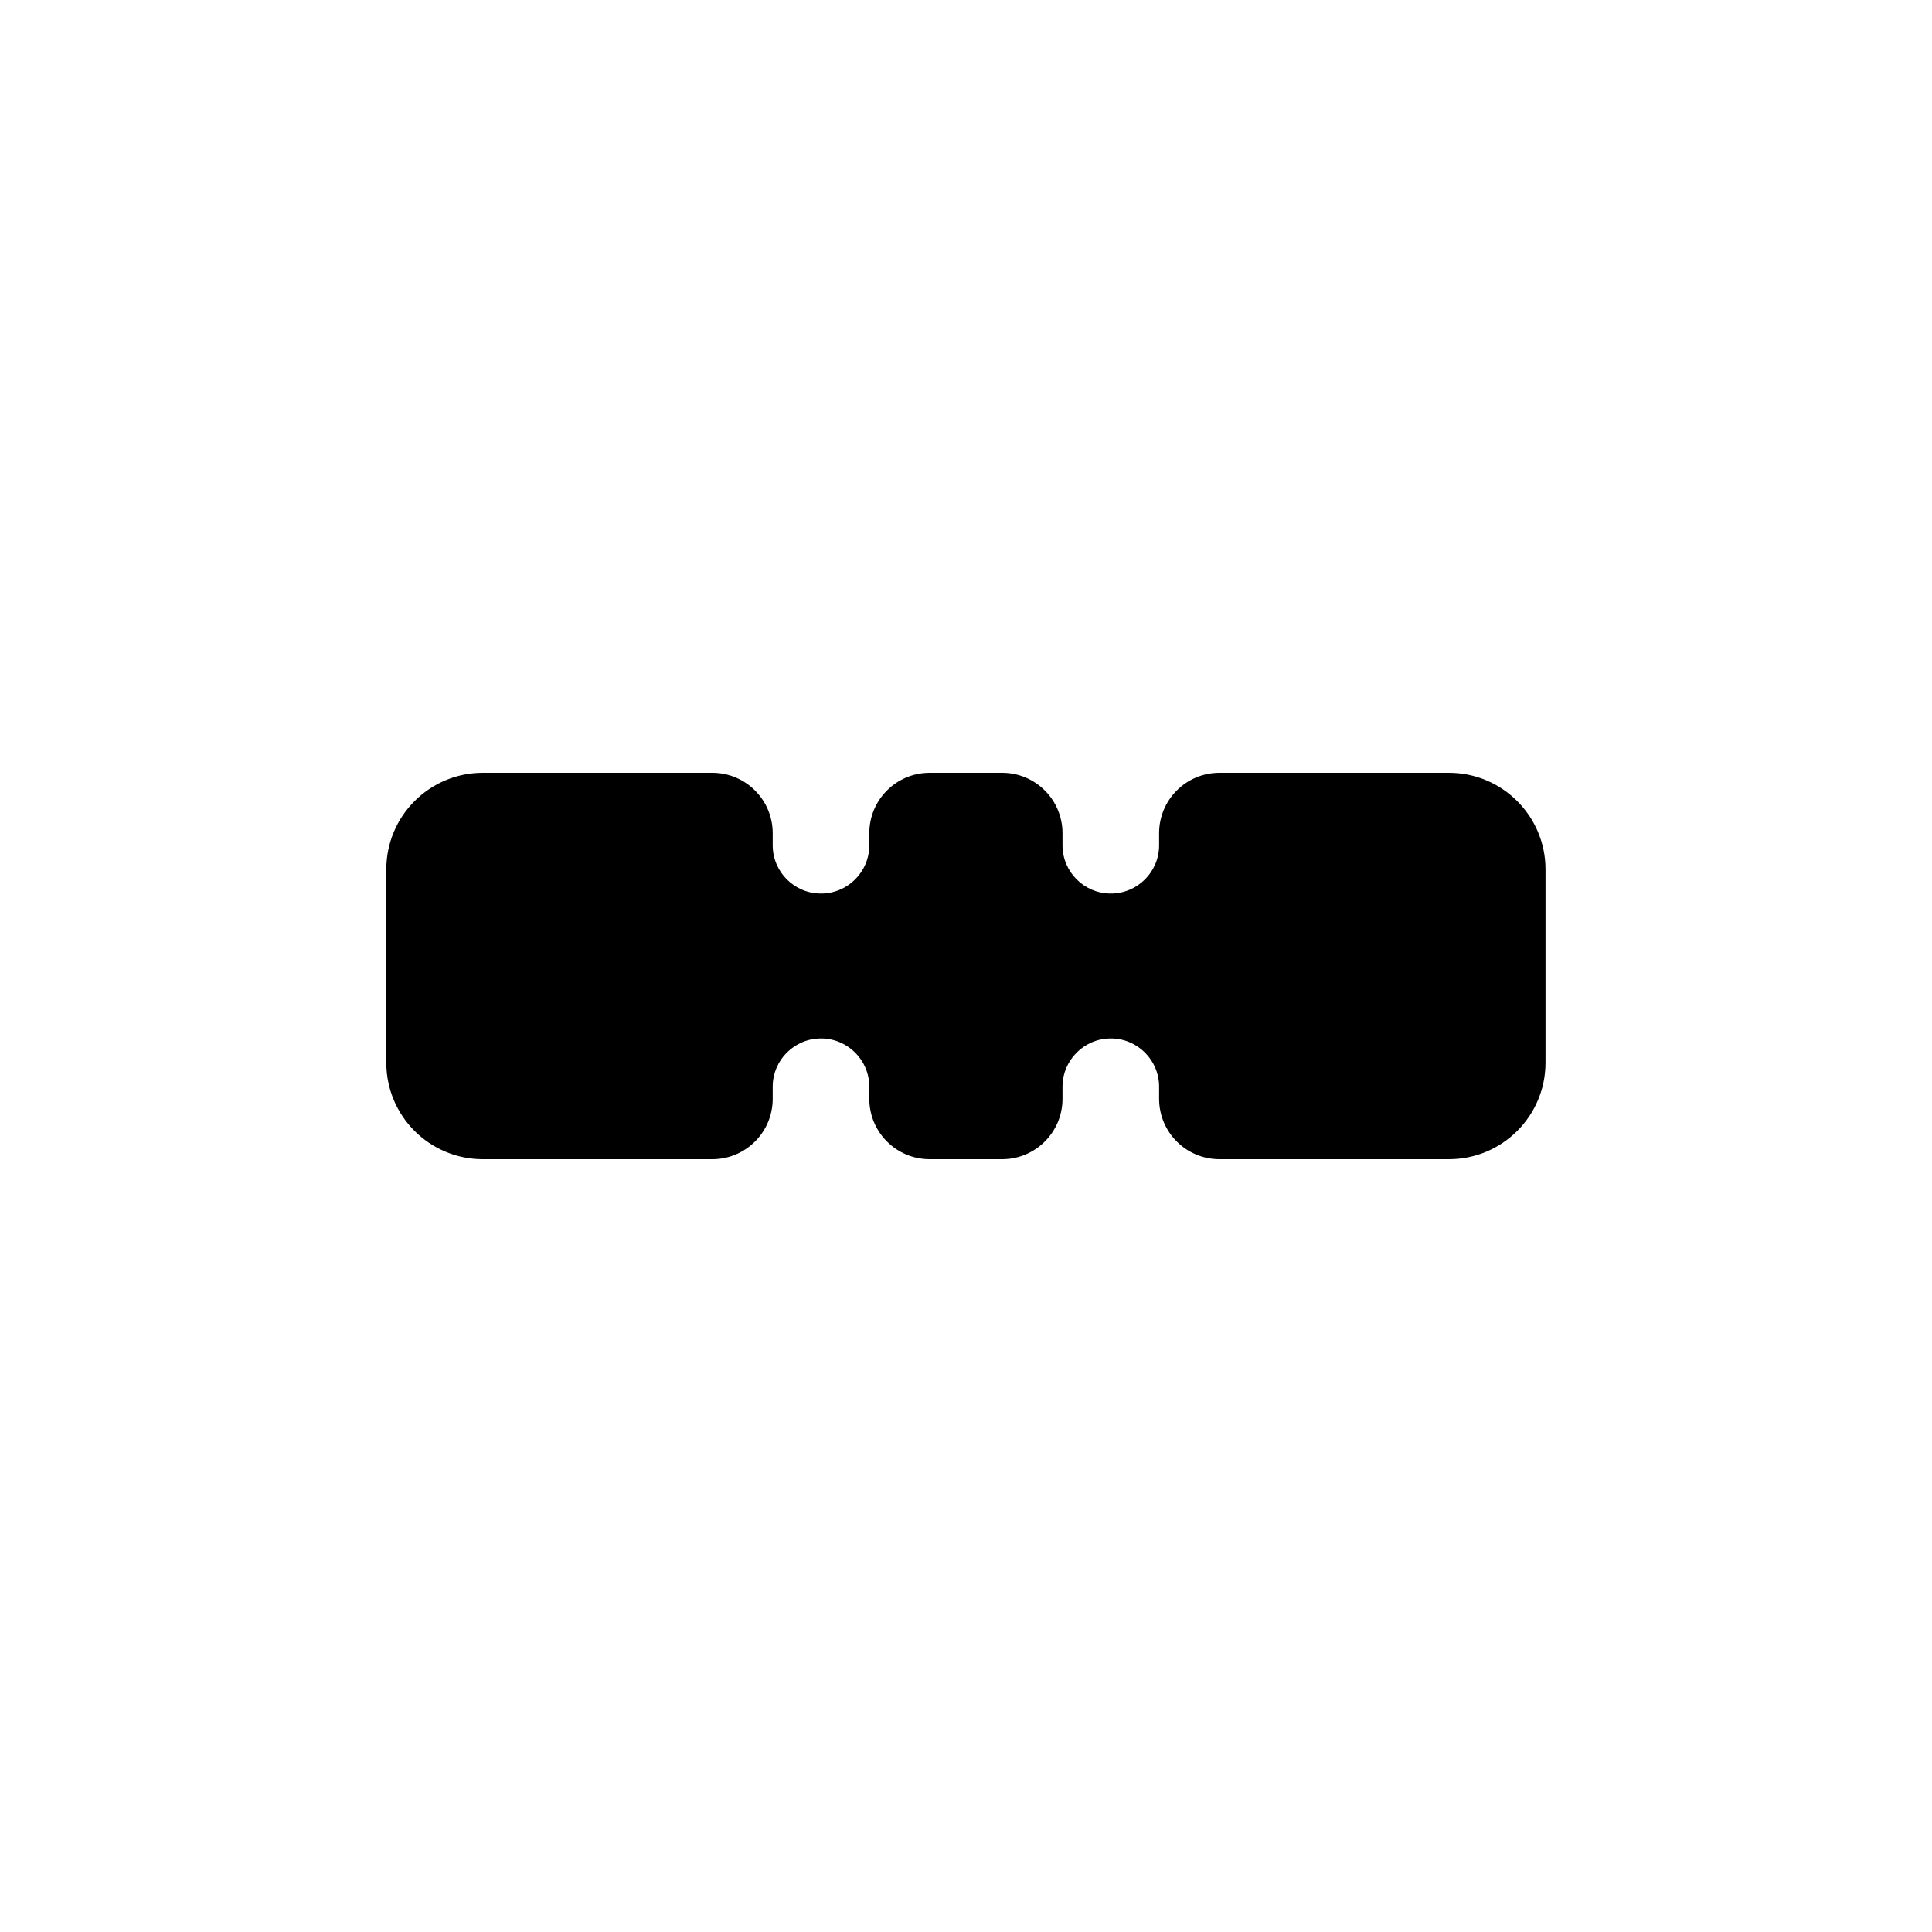
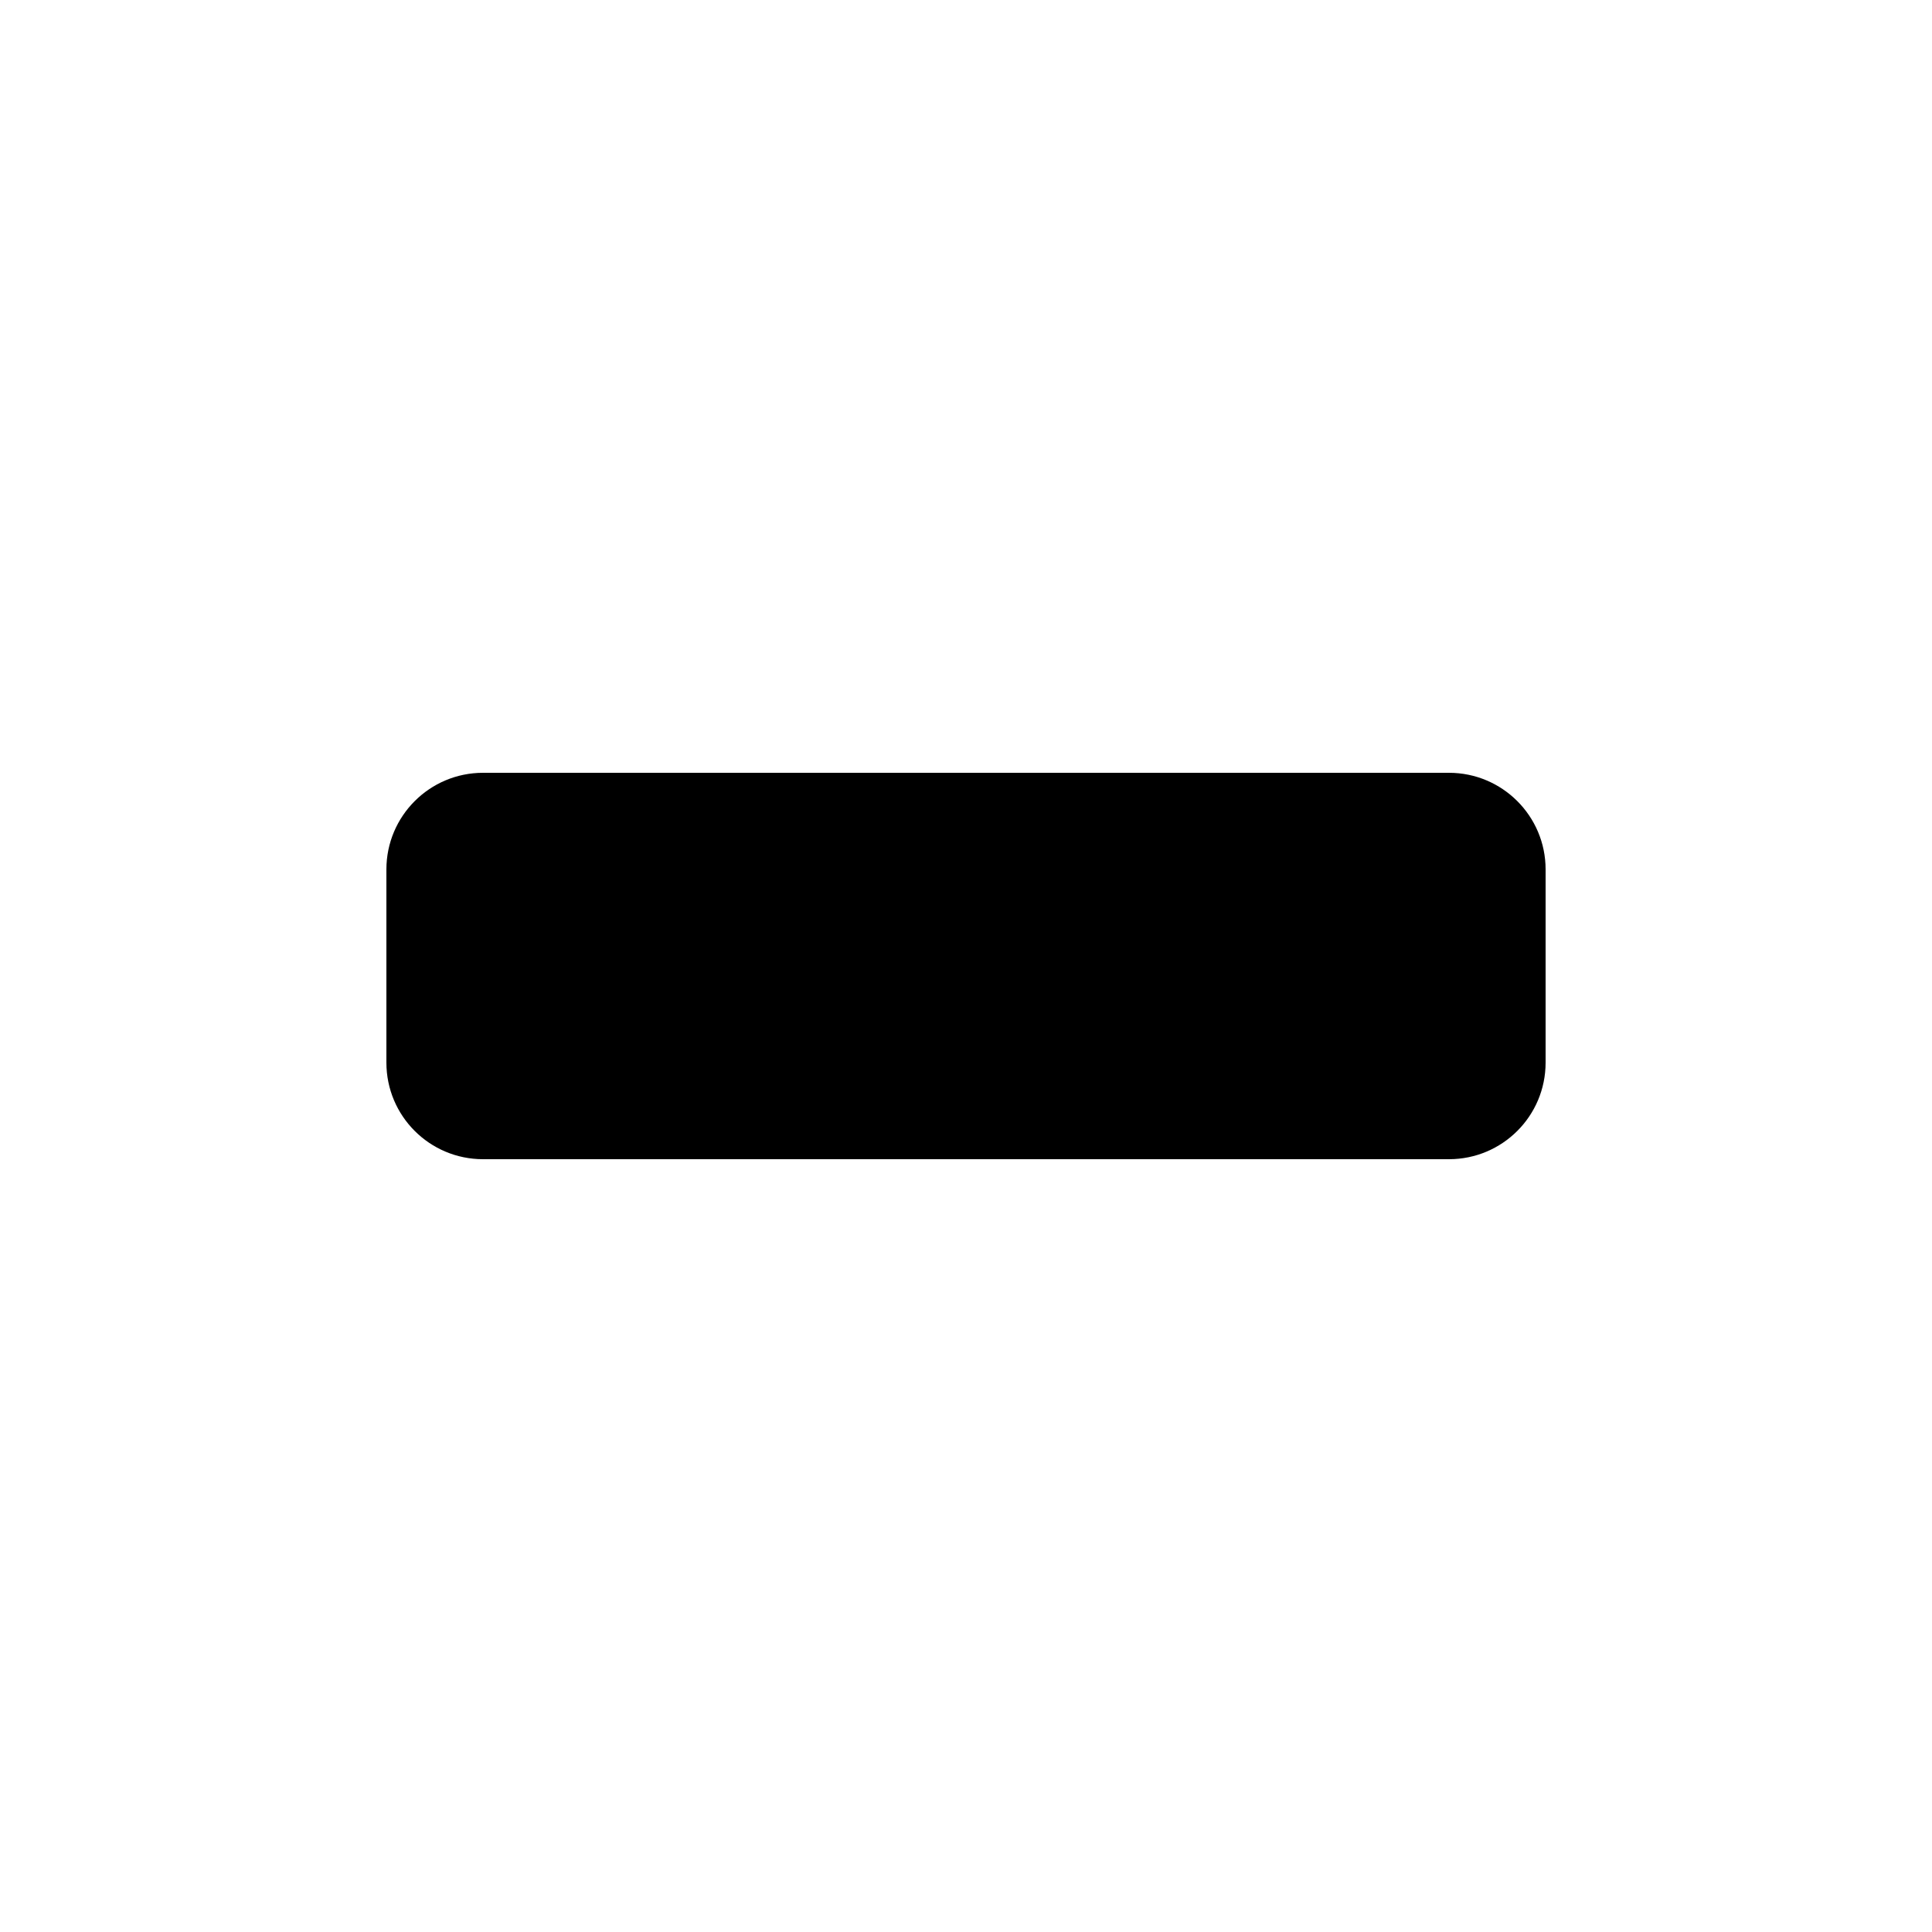
<svg xmlns="http://www.w3.org/2000/svg" width="20" height="20" viewBox="0 0 20 20" fill="none">
-   <path d="M7.999 8.75C7.999 9.026 8.223 9.25 8.499 9.25C8.775 9.25 8.999 9.026 8.999 8.75V8.625C8.999 8.28 9.278 8 9.624 8H10.374C10.719 8 10.999 8.28 10.999 8.625V8.75C10.999 9.026 11.223 9.25 11.499 9.25C11.775 9.25 11.999 9.026 11.999 8.75V8.625C11.999 8.28 12.278 8 12.624 8H14.999C15.551 8 15.999 8.448 15.999 9V11C15.999 11.553 15.551 12 14.999 12H12.624C12.278 12 11.999 11.72 11.999 11.375V11.25C11.999 10.974 11.775 10.75 11.499 10.75C11.223 10.75 10.999 10.974 10.999 11.25V11.375C10.999 11.72 10.719 12 10.374 12H9.624C9.278 12 8.999 11.72 8.999 11.375V11.25C8.999 10.974 8.775 10.75 8.499 10.75C8.223 10.75 7.999 10.974 7.999 11.25V11.375C7.999 11.72 7.719 12 7.374 12H4.999C4.446 12 3.999 11.553 3.999 11V9C3.999 8.448 4.446 8 4.999 8H7.374C7.719 8 7.999 8.28 7.999 8.625V8.75Z" fill="black" />
+   <path d="M16 11C16 11.553 15.552 12 15 12H5C4.448 12 4 11.553 4 11V9C4 8.448 4.448 8 5 8H15C15.552 8 16 8.448 16 9V11Z" fill="black" />
</svg>
